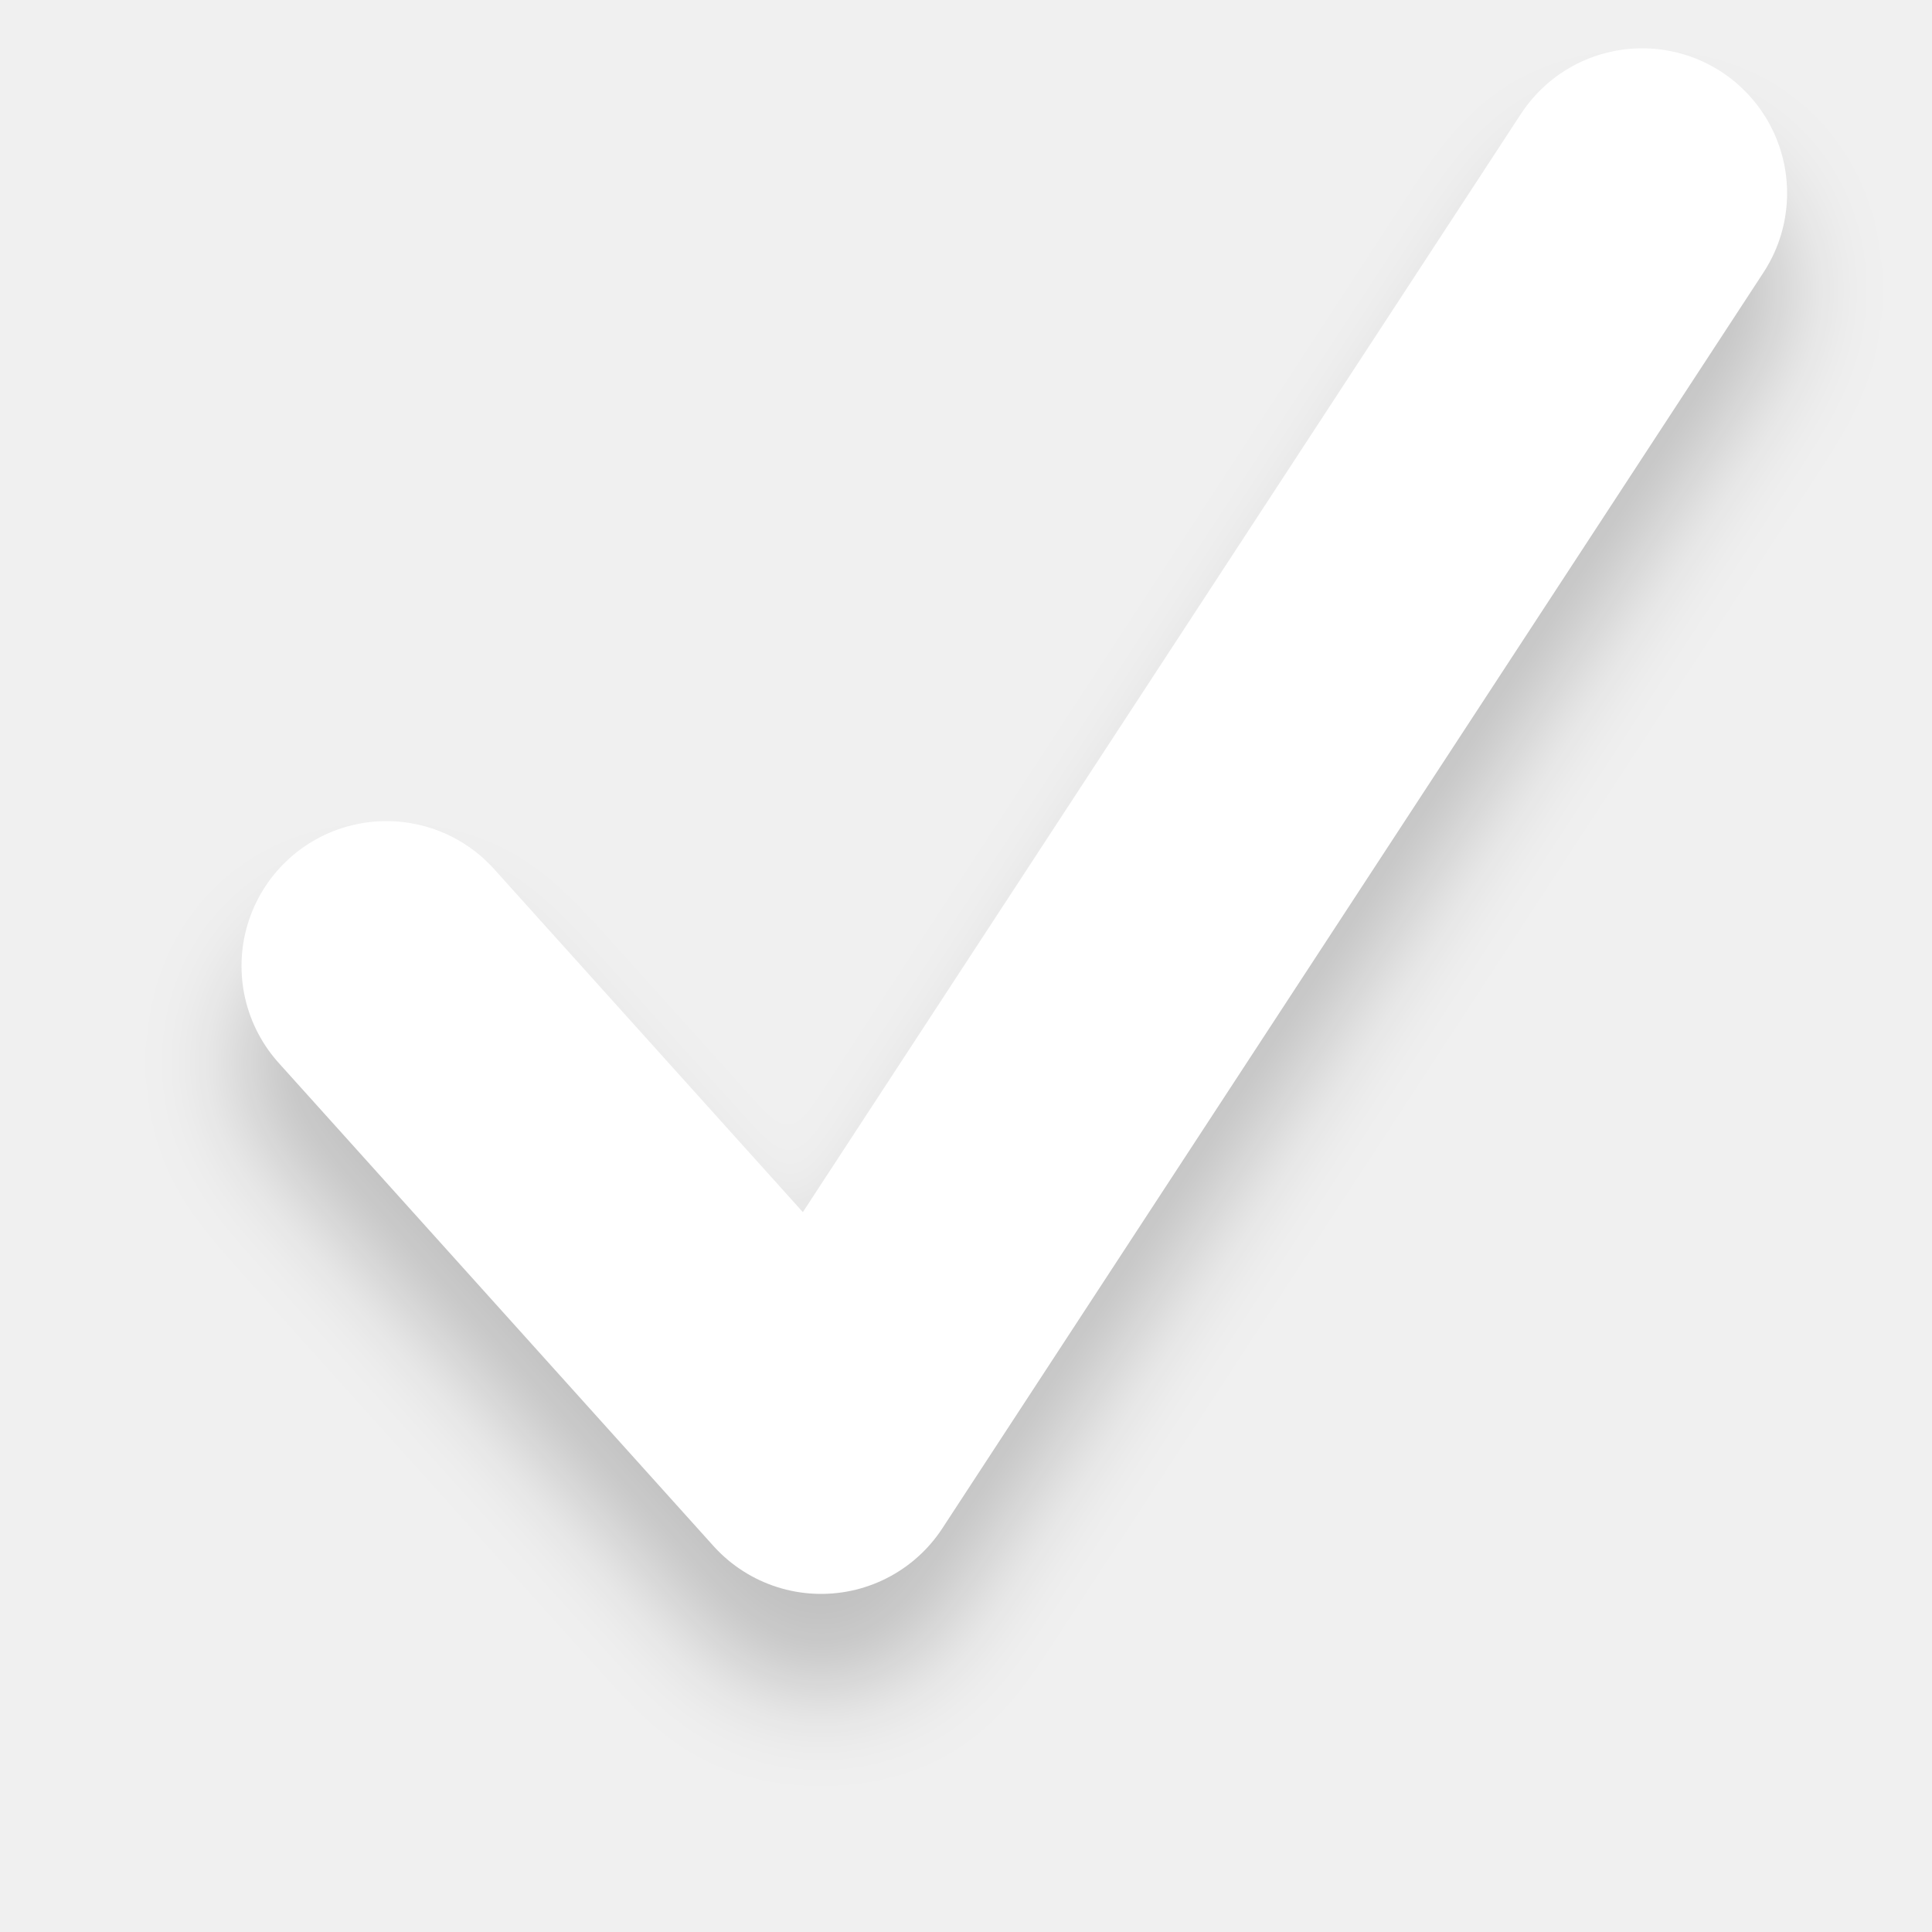
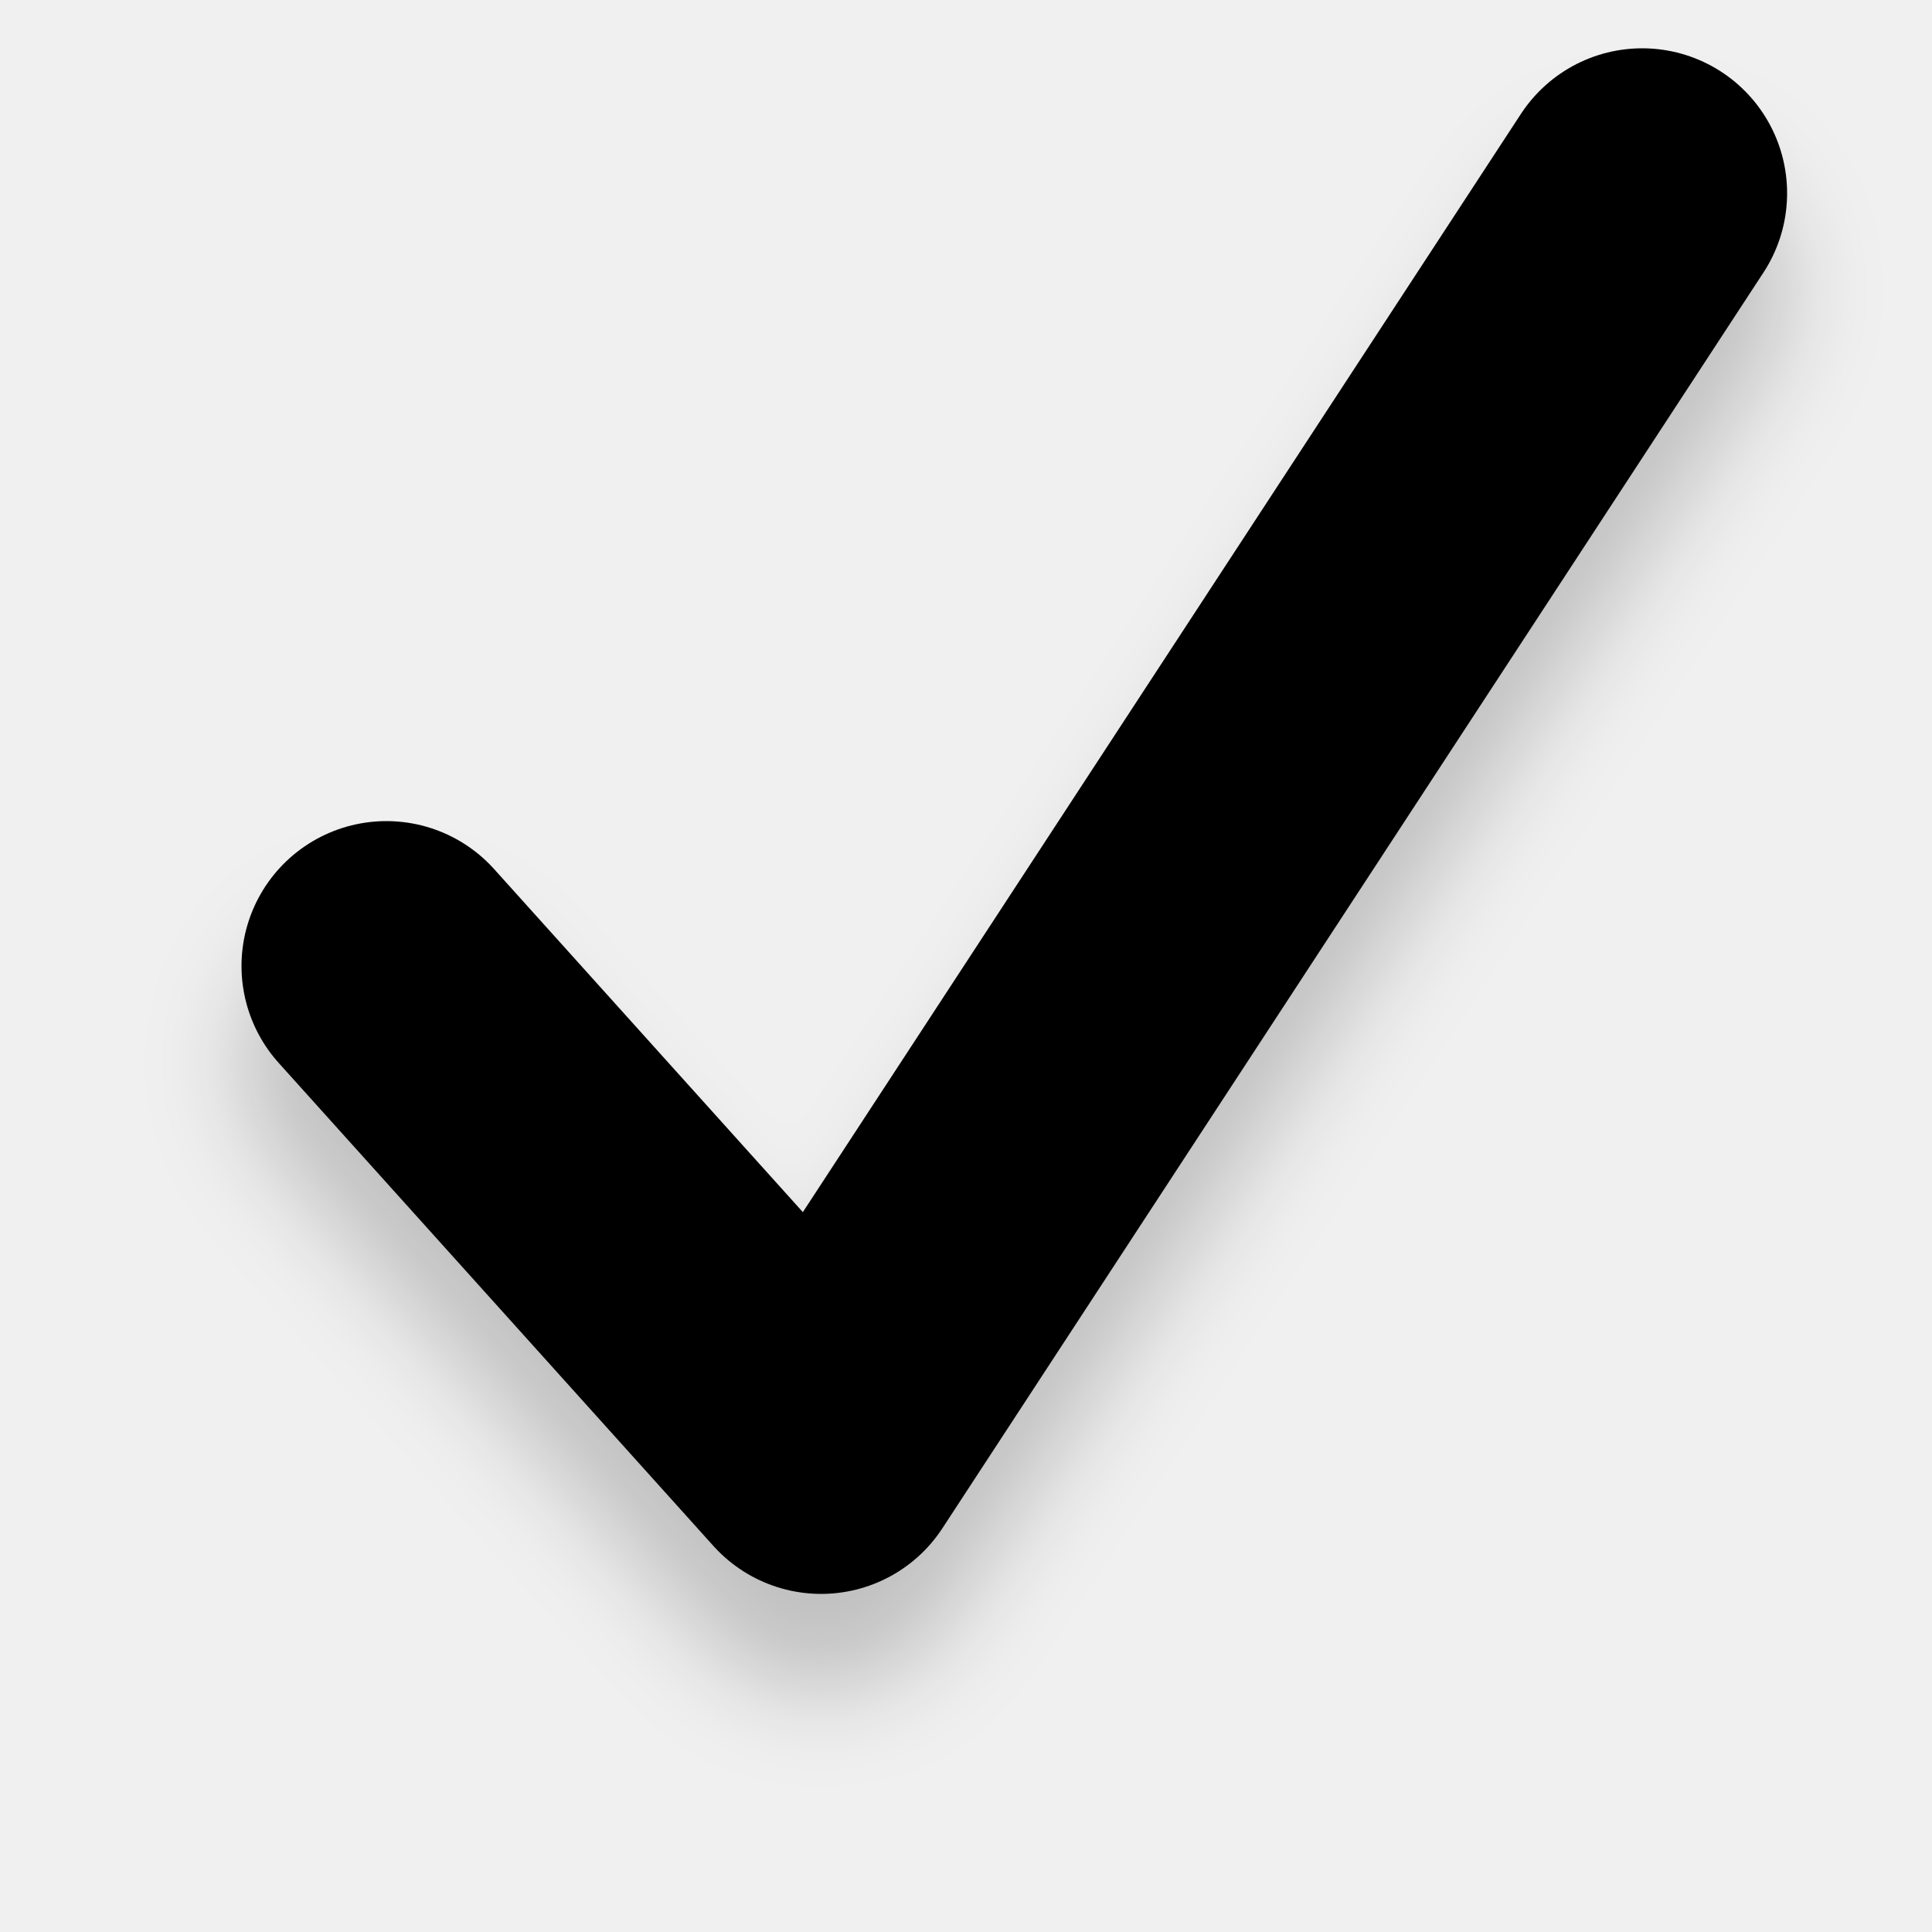
<svg xmlns="http://www.w3.org/2000/svg" width="10" height="10" viewBox="0 0 10 10" fill="none">
  <g filter="url(#filter0_d)">
-     <path d="M2 5L4.25 7.5L8.5 1" stroke="white" stroke-width="1.5" stroke-linecap="round" stroke-linejoin="round" />
+     <path d="M2 5L4.25 7.5L8.5 1" stroke="currentColor" stroke-width="1.5" stroke-linecap="round" stroke-linejoin="round" />
  </g>
  <defs>
    <filter id="filter0_d" x="0.75" y="0.25" width="9" height="9" filterUnits="userSpaceOnUse" color-interpolation-filters="sRGB">
      <feFlood flood-opacity="0" result="BackgroundImageFix" />
      <feColorMatrix in="SourceAlpha" type="matrix" values="0 0 0 0 0 0 0 0 0 0 0 0 0 0 0 0 0 0 127 0" />
      <feOffset dy="0.5" />
      <feGaussianBlur stdDeviation="0.25" />
      <feColorMatrix type="matrix" values="0 0 0 0 0 0 0 0 0 0 0 0 0 0 0 0 0 0 0.2 0" />
      <feBlend mode="normal" in2="BackgroundImageFix" result="effect1_dropShadow" />
      <feBlend mode="normal" in="SourceGraphic" in2="effect1_dropShadow" result="shape" />
    </filter>
  </defs>
</svg>
